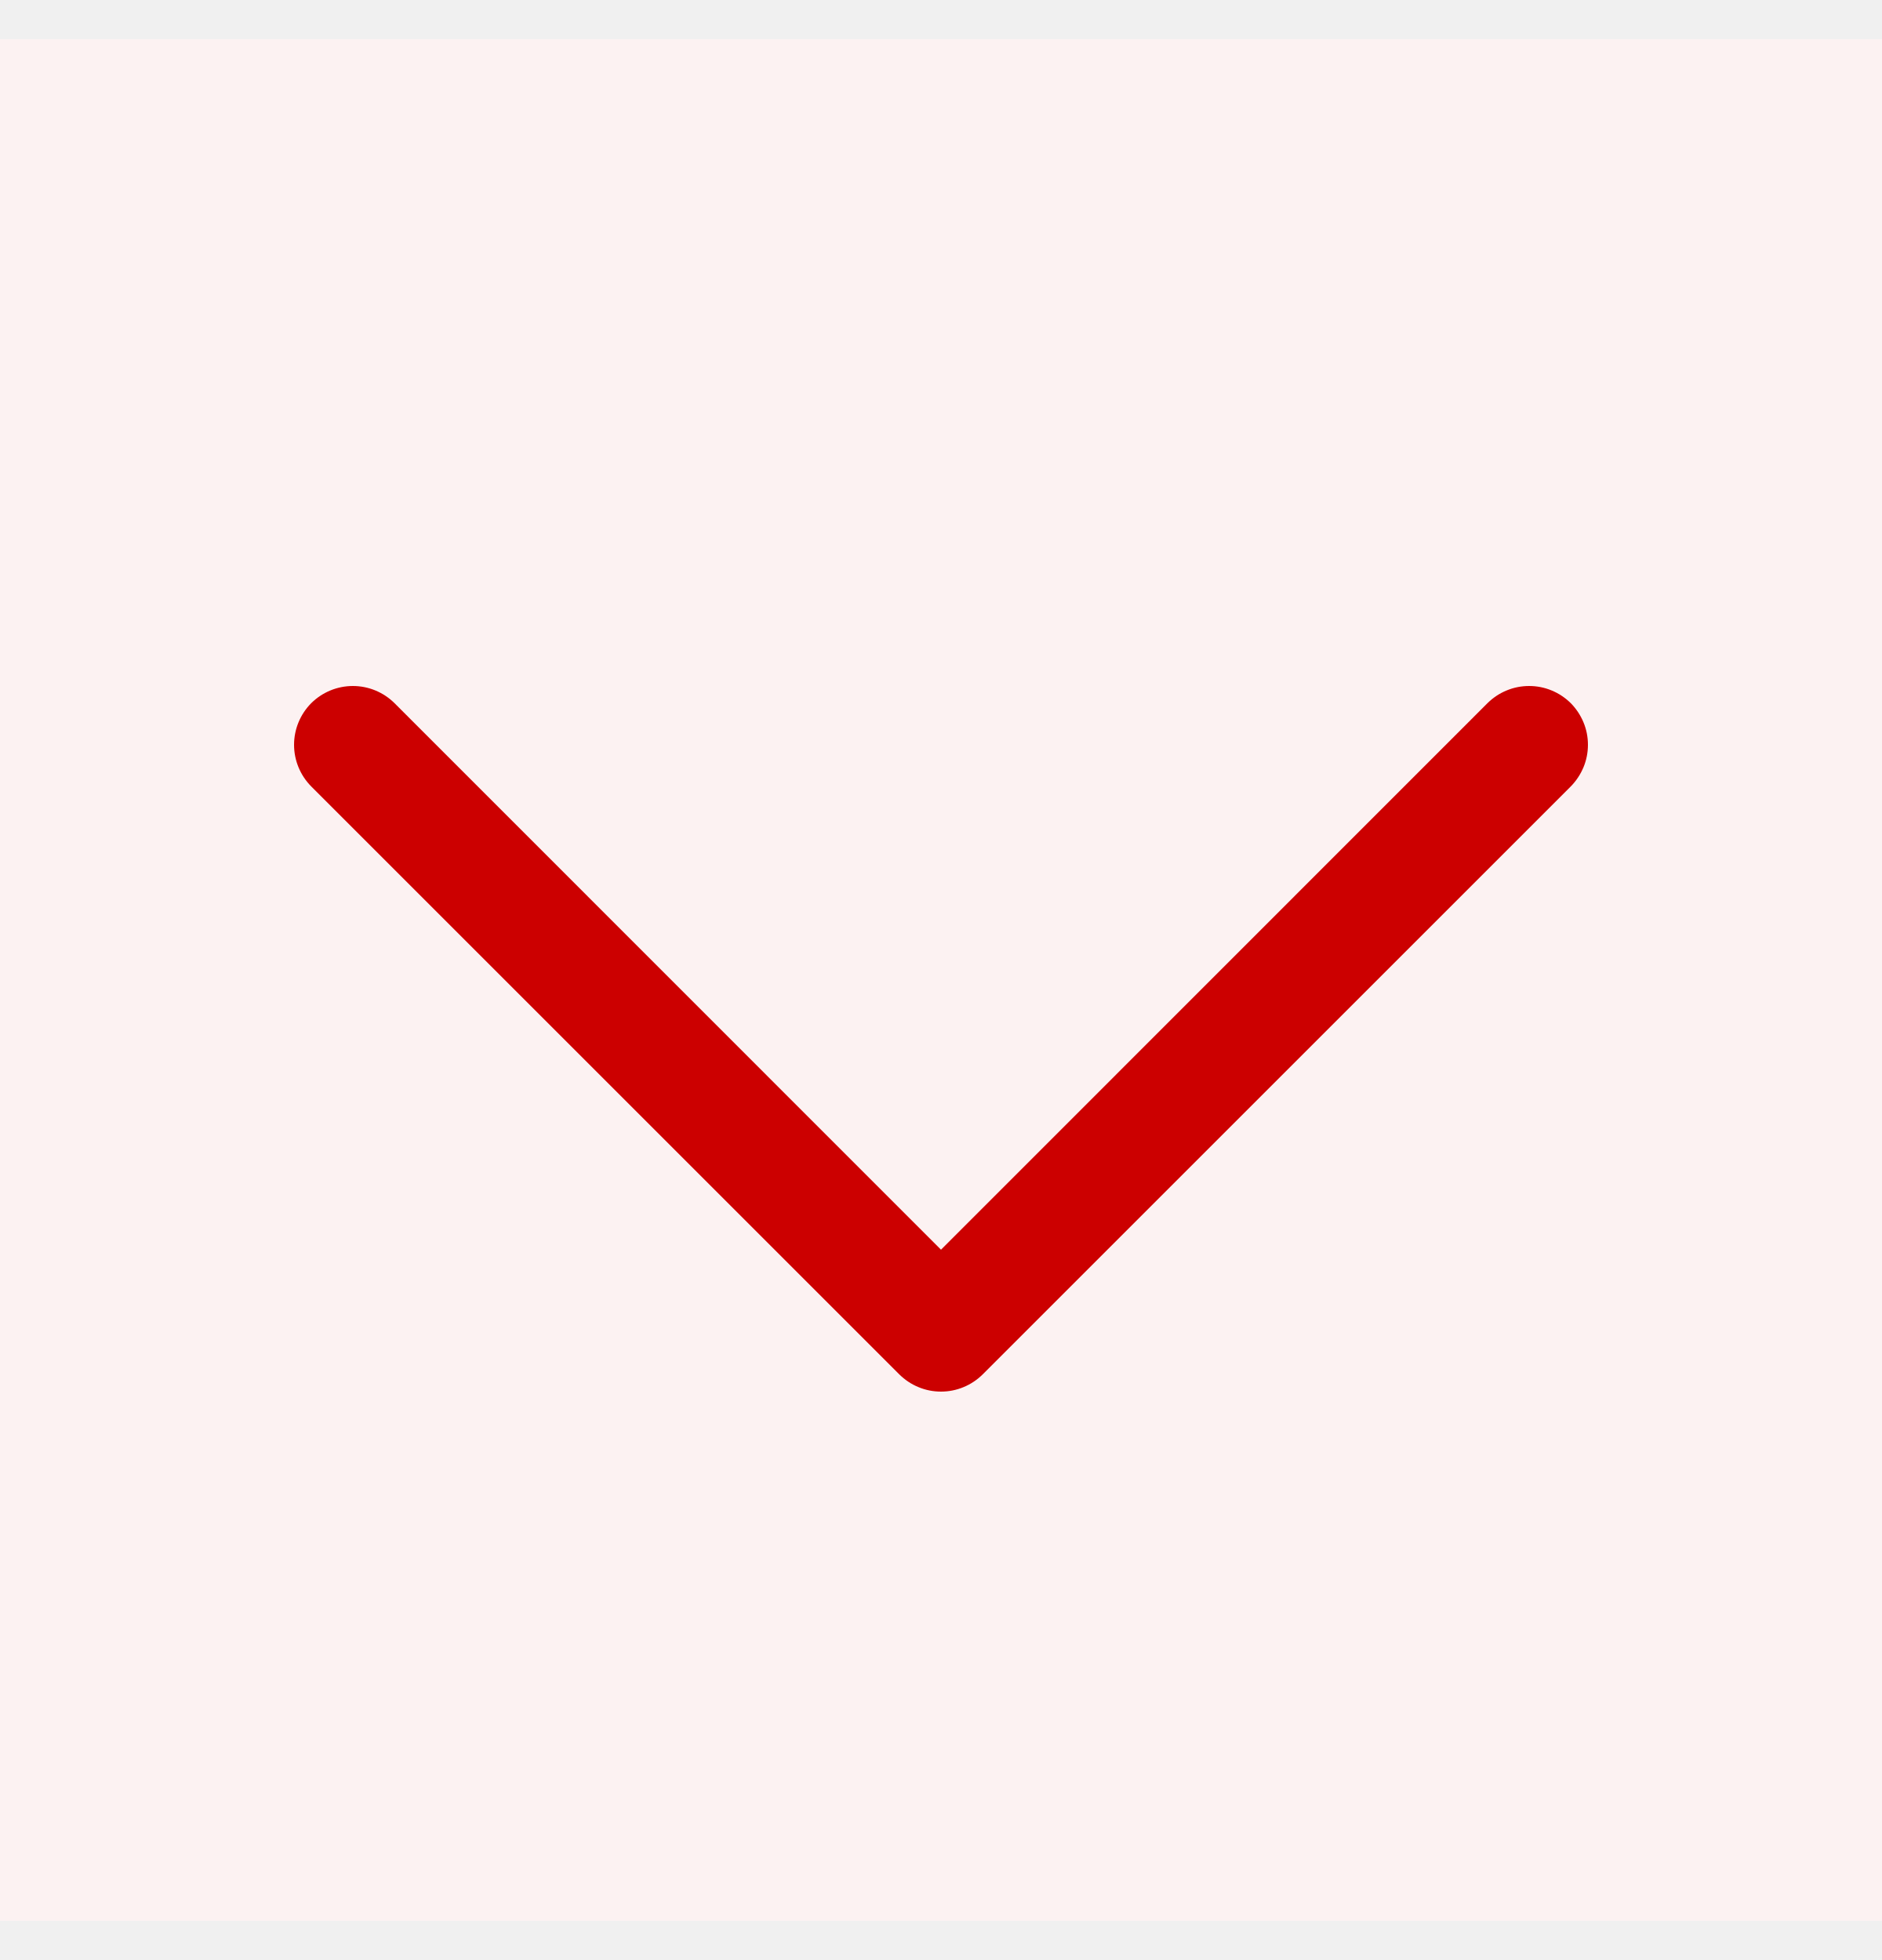
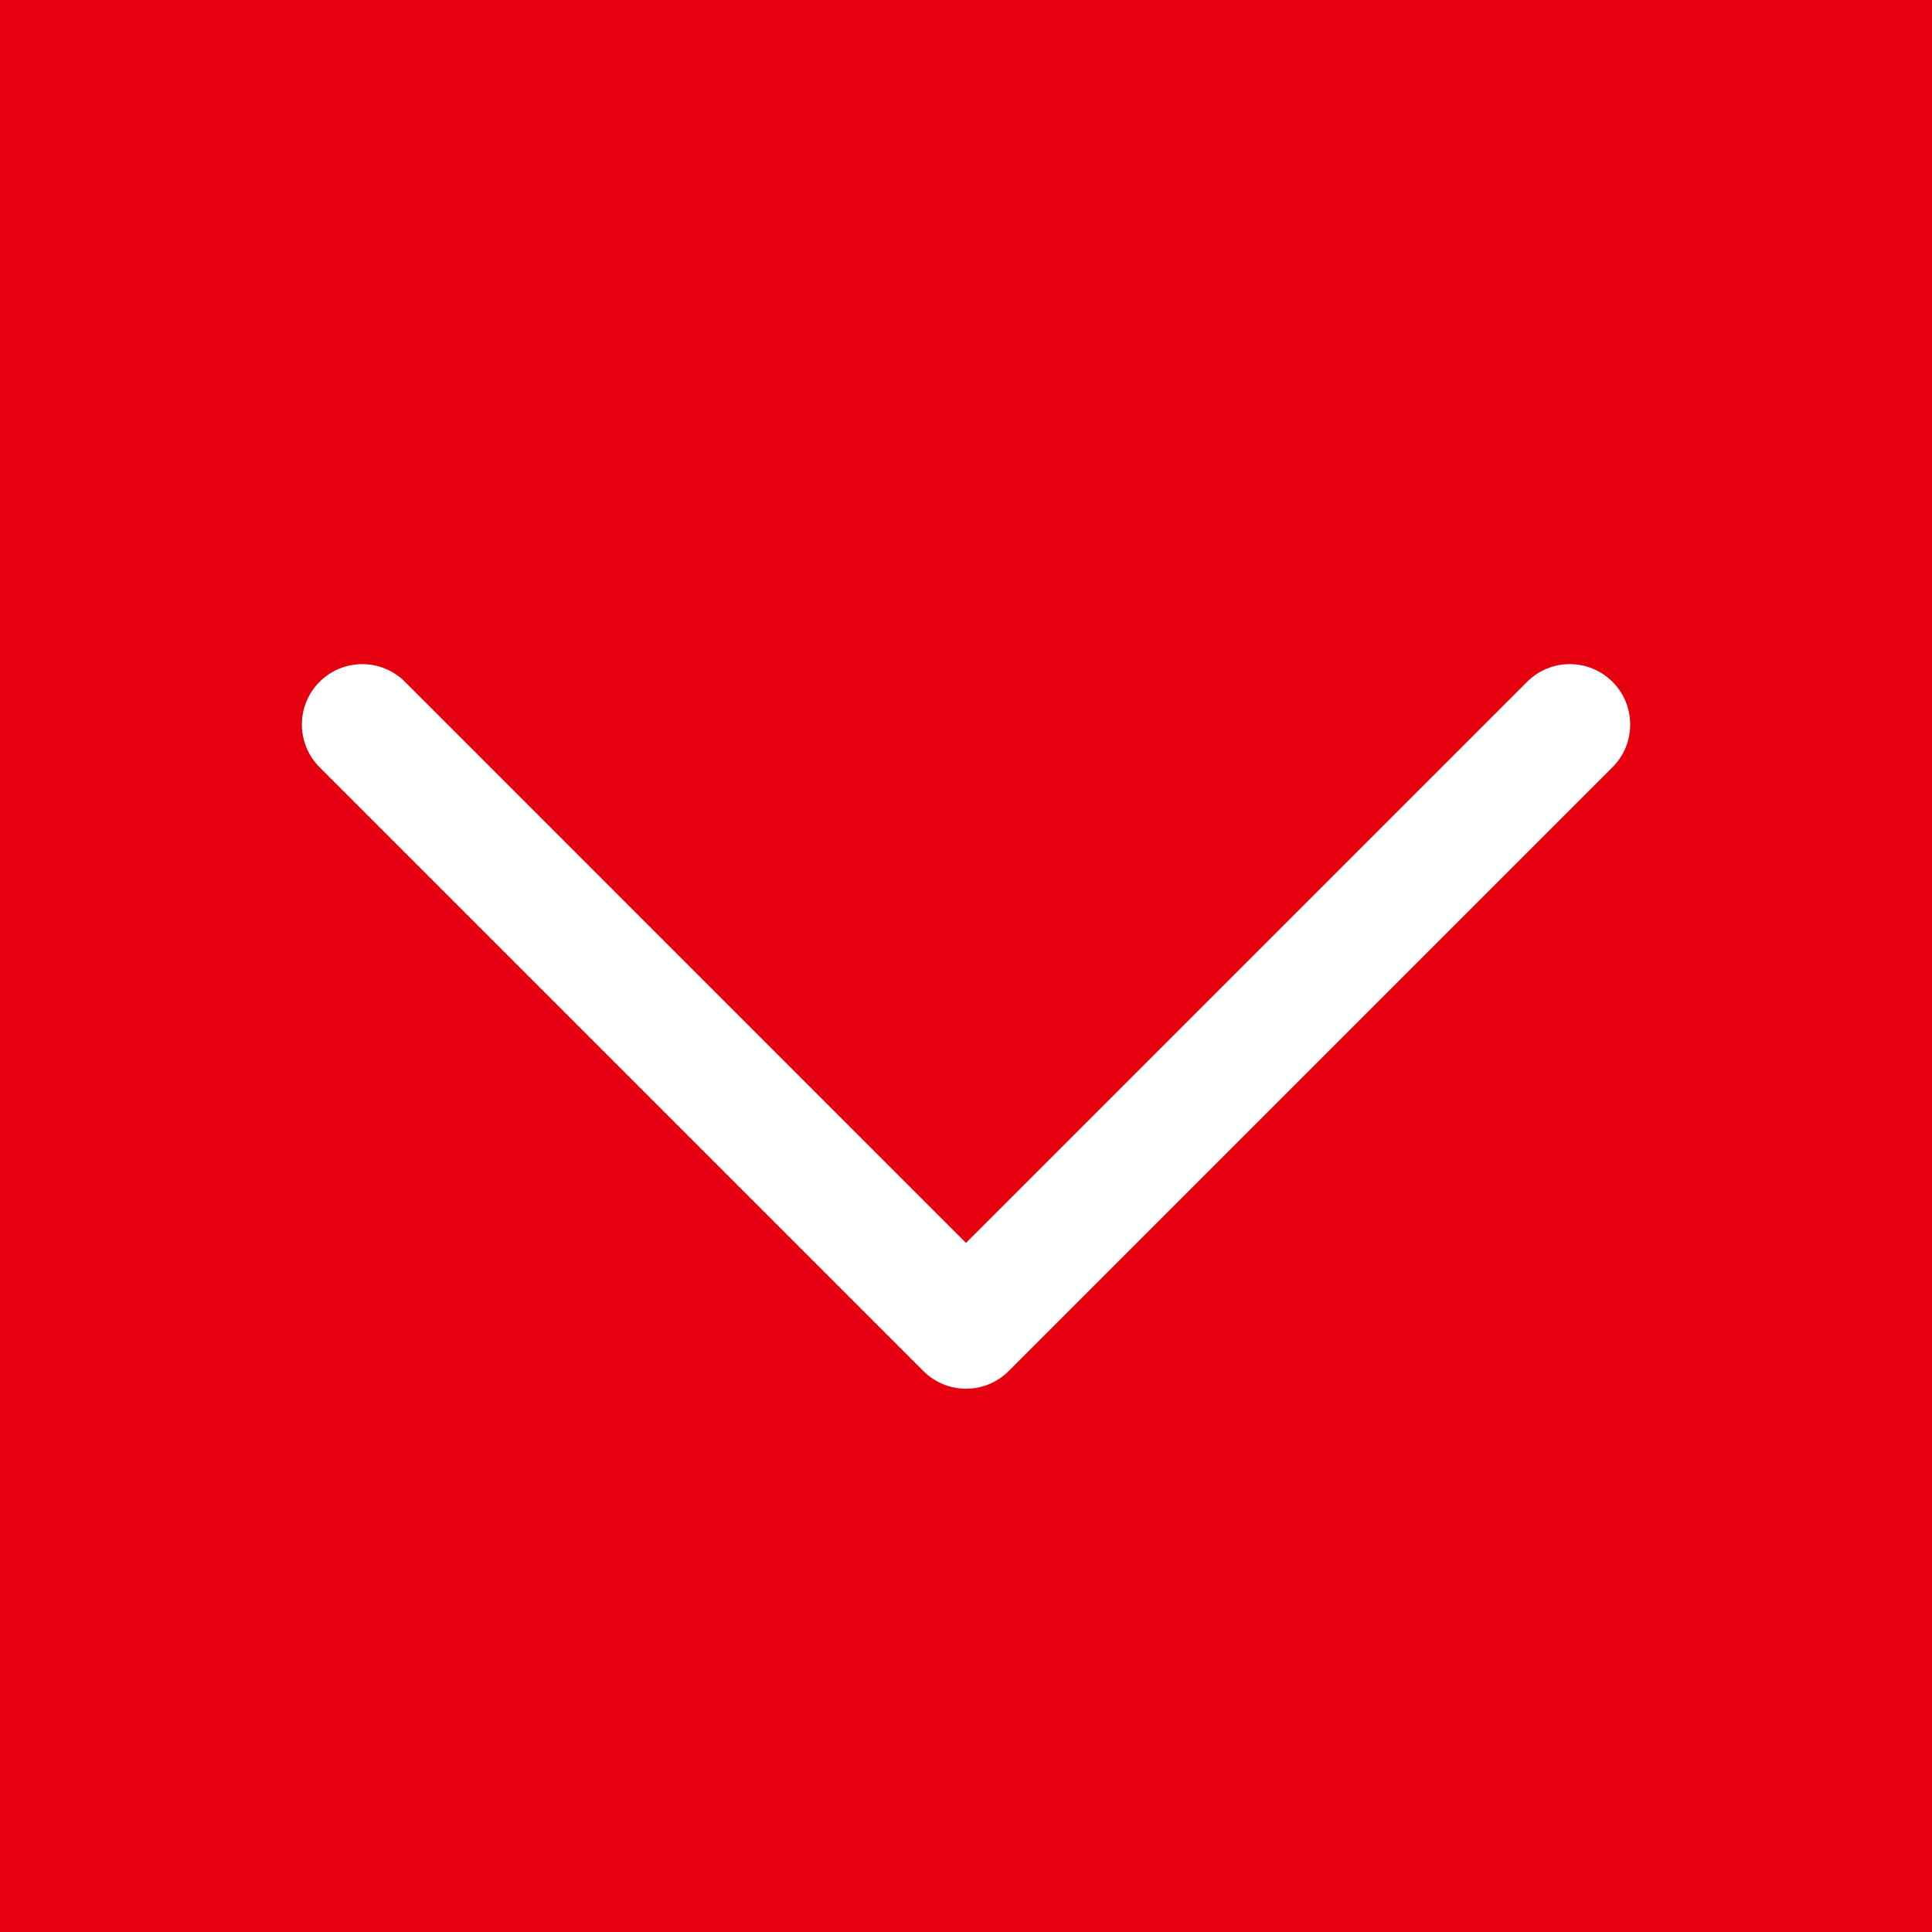
- <svg xmlns="http://www.w3.org/2000/svg" width="24" height="25" viewBox="0 0 24 25" fill="none">
-   <rect width="24" height="24" transform="translate(0 0.5)" fill="#FCF2F2" />
-   <path d="M20.031 10.031L12.531 17.531C12.461 17.6 12.378 17.656 12.287 17.693C12.196 17.731 12.098 17.75 12 17.75C11.901 17.75 11.804 17.731 11.713 17.693C11.622 17.656 11.539 17.6 11.469 17.531L3.969 10.031C3.829 9.89 3.75 9.699 3.75 9.5C3.75 9.301 3.829 9.11 3.969 8.969C4.11 8.829 4.301 8.75 4.5 8.75C4.699 8.75 4.89 8.829 5.031 8.969L12 15.94L18.969 8.969C19.039 8.9 19.122 8.844 19.213 8.807C19.304 8.769 19.401 8.75 19.5 8.75C19.599 8.75 19.696 8.769 19.787 8.807C19.878 8.844 19.961 8.9 20.031 8.969C20.1 9.039 20.155 9.122 20.193 9.213C20.231 9.304 20.25 9.401 20.25 9.5C20.25 9.598 20.231 9.696 20.193 9.787C20.155 9.878 20.1 9.961 20.031 10.031Z" fill="#CC0000" />
+ <svg xmlns="http://www.w3.org/2000/svg" width="24" height="24" viewBox="0 0 24 24" fill="none">
+   <rect width="24" height="24" fill="#E6000D" />
+   <path d="M20.031 9.531L12.531 17.031C12.461 17.101 12.379 17.156 12.288 17.194C12.197 17.232 12.099 17.251 12 17.251C11.902 17.251 11.804 17.232 11.713 17.194C11.622 17.156 11.539 17.101 11.47 17.031L3.97 9.531C3.829 9.39 3.75 9.199 3.75 9C3.75 8.801 3.829 8.611 3.97 8.47C4.111 8.329 4.301 8.25 4.5 8.25C4.699 8.25 4.89 8.329 5.031 8.47L12 15.44L18.97 8.47C19.04 8.4 19.122 8.345 19.213 8.307C19.304 8.269 19.402 8.25 19.5 8.25C19.599 8.25 19.697 8.269 19.788 8.307C19.879 8.345 19.961 8.4 20.031 8.47C20.101 8.539 20.156 8.622 20.194 8.713C20.231 8.804 20.251 8.902 20.251 9C20.251 9.099 20.231 9.197 20.194 9.288C20.156 9.379 20.101 9.461 20.031 9.531Z" fill="white" />
</svg>
